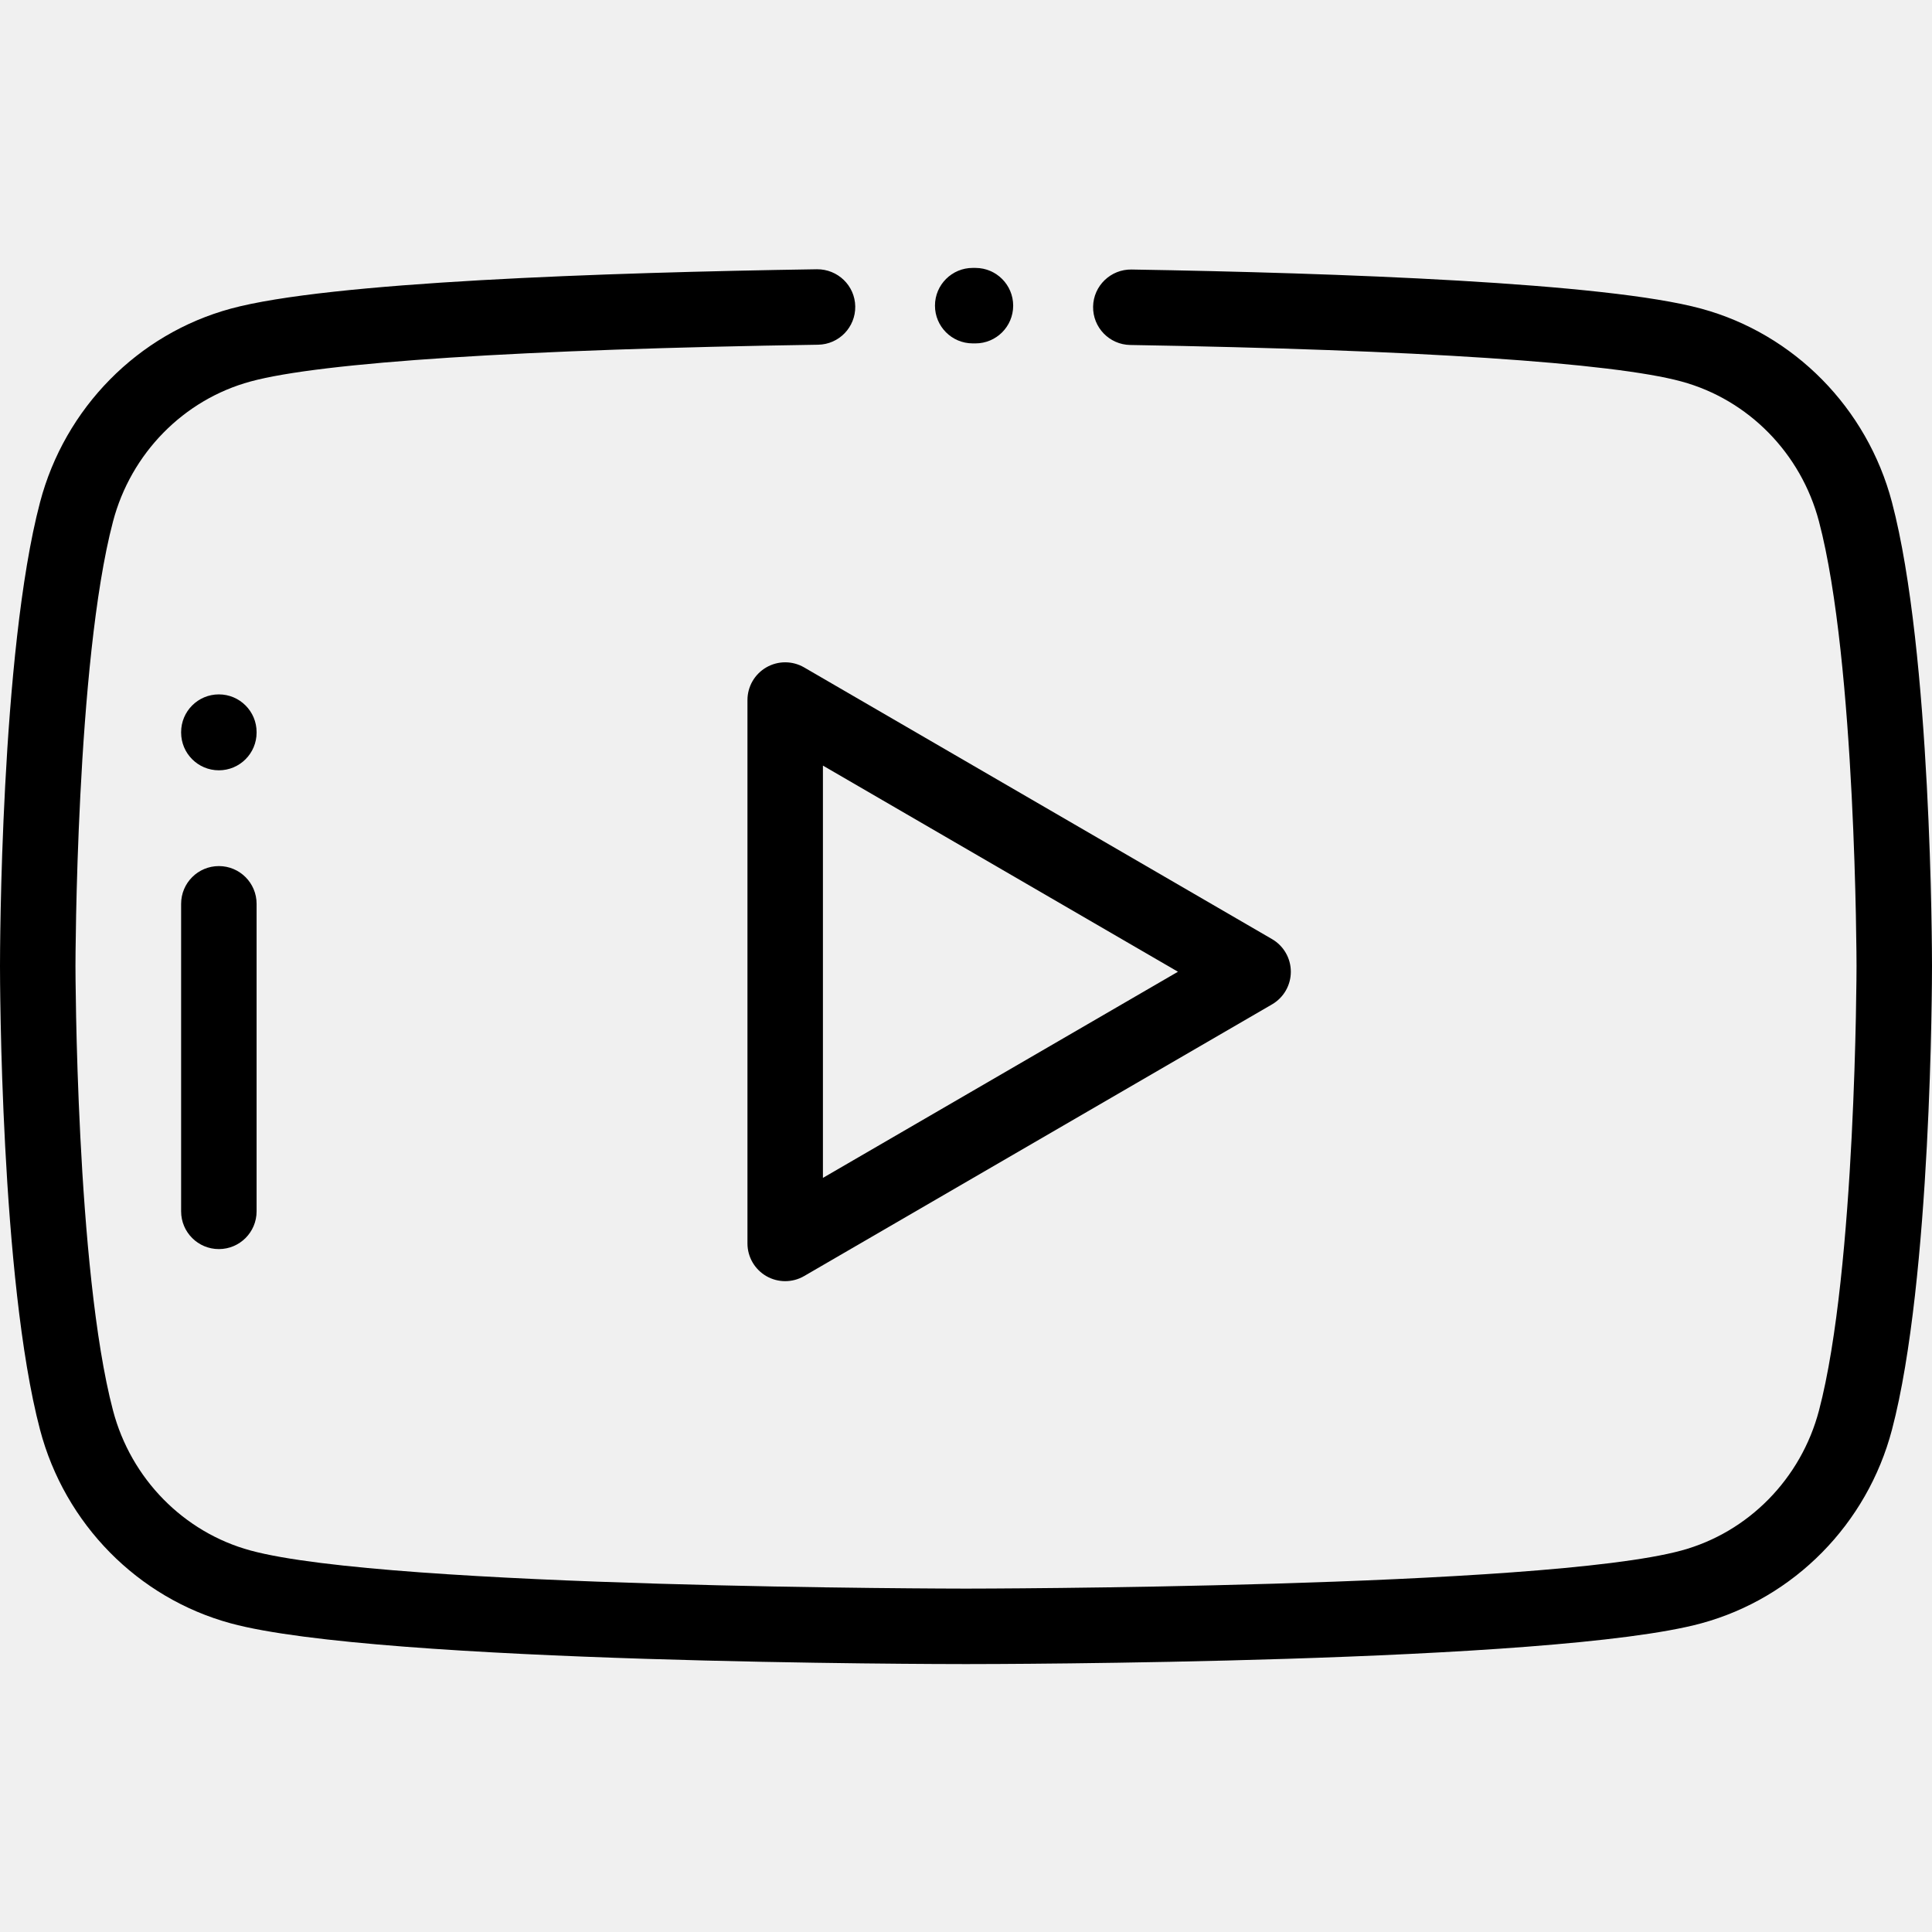
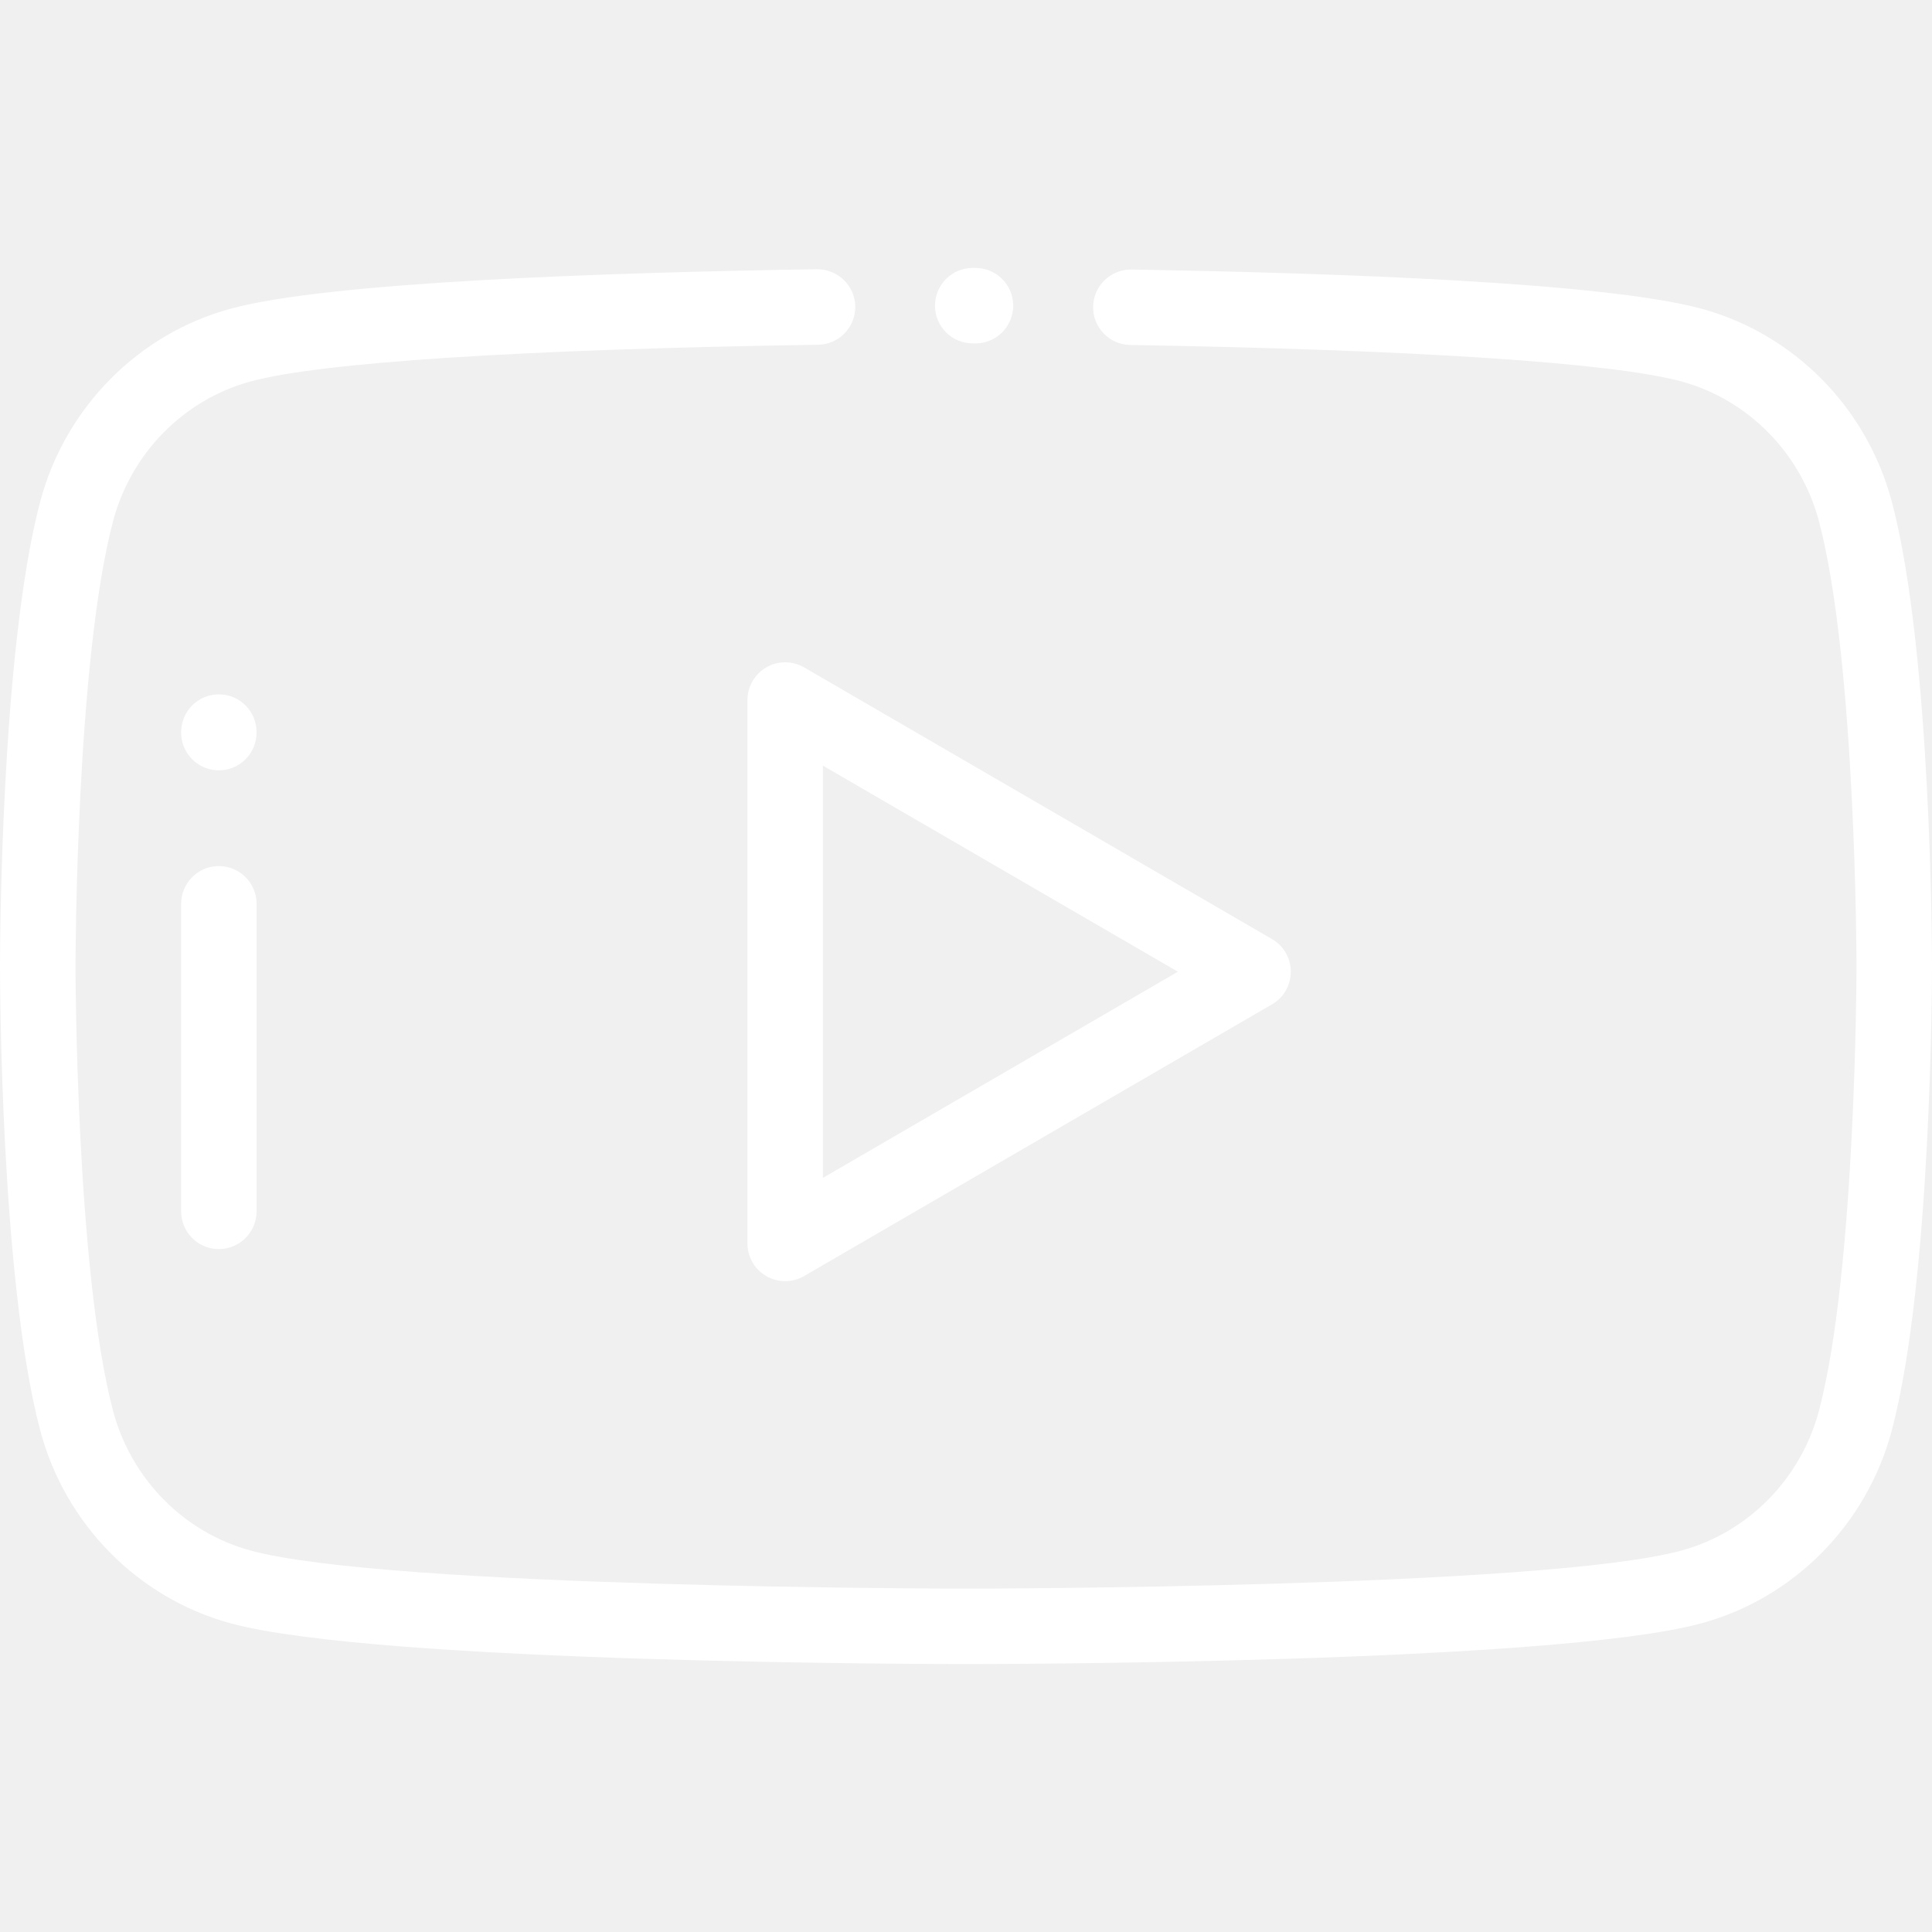
- <svg xmlns="http://www.w3.org/2000/svg" version="1.1" id="Capa_1" x="0px" y="0px" viewBox="0 0 512 512" style="enable-background:new 0 0 512 512;" xml:space="preserve">
-   <g>
-     <g>
-       <path d="M258.53,71.003l-0.724-0.002c-0.01,0-0.018,0-0.028,0c-5.51,0-9.985,4.459-10,9.973c0,0.008,0,0.016,0,0.024    c-0.002,5.512,4.458,9.988,9.973,10.003l0.725,0.002c0.009,0,0.018,0,0.027,0c5.51,0,9.985-4.459,10-9.973    c0-0.008,0-0.016,0-0.024C268.505,75.494,264.045,71.018,258.53,71.003z" />
-     </g>
-   </g>
-   <g>
-     <g>
-       <path d="M501.391,133.108c-6.566-24.965-25.935-44.626-50.542-51.31c-25.375-6.911-96.12-9.456-151-10.373    c-5.49-0.075-10.074,4.31-10.166,9.832c-0.092,5.522,4.31,10.074,9.832,10.166c75.96,1.27,127.838,4.705,146.085,9.674    c17.73,4.816,31.697,19.031,36.45,37.104c9.83,37.283,9.95,116.997,9.95,117.797c0,0.801-0.12,80.515-9.951,117.804    c-4.752,18.067-18.719,32.282-36.455,37.1c-36.648,9.98-188.069,10.097-189.594,10.097c-1.525,0-152.946-0.118-189.6-10.099    c-17.73-4.816-31.697-19.031-36.45-37.104C20.12,336.513,20,256.799,20,255.999c0-0.801,0.12-80.515,9.951-117.803    c4.752-18.067,18.719-32.282,36.455-37.1c18.647-5.078,72.059-8.537,150.399-9.742c5.522-0.084,9.929-4.63,9.845-10.152    c-0.085-5.522-4.645-9.893-10.153-9.845c-56.569,0.869-129.439,3.387-155.34,10.44c-24.613,6.685-43.982,26.347-50.546,51.306    C0.121,172.891,0,252.624,0,255.999s0.121,83.108,10.609,122.89c6.566,24.965,25.935,44.626,50.542,51.31    c39.208,10.677,188.513,10.8,194.849,10.8s155.641-0.123,194.843-10.798c24.613-6.685,43.982-26.347,50.546-51.306    C511.879,339.107,512,259.374,512,255.999S511.879,172.891,501.391,133.108z" />
-     </g>
-   </g>
-   <g>
-     <g>
-       <path d="M58,229.521c-5.523,0-10,4.477-10,10v81.5c0,5.523,4.477,10,10,10s10-4.477,10-10v-81.5    C68,233.998,63.523,229.521,58,229.521z" />
-     </g>
-   </g>
-   <g>
-     <g>
-       <path d="M58,184.021c-5.523,0-10,4.477-10,10v0.118c0,5.523,4.477,10,10,10s10-4.477,10-10v-0.118    C68,188.498,63.523,184.021,58,184.021z" />
-     </g>
-   </g>
-   <g>
-     <g>
-       <path d="M337.106,248.873l-124-72c-3.094-1.797-6.911-1.804-10.011-0.019c-3.1,1.785-5.011,5.09-5.011,8.667v144    c0,3.578,1.911,6.882,5.011,8.667c1.544,0.889,3.266,1.333,4.989,1.333c1.735,0,3.47-0.45,5.022-1.352l124-72    c3.083-1.79,4.979-5.084,4.979-8.648C342.085,253.957,340.188,250.663,337.106,248.873z M218.084,312.151v-109.26l94.085,54.63    L218.084,312.151z" />
-     </g>
-   </g>
-   <g>
- </g>
-   <g>
- </g>
-   <g>
- </g>
-   <g>
- </g>
-   <g>
- </g>
-   <g>
- </g>
-   <g>
- </g>
-   <g>
- </g>
-   <g>
- </g>
-   <g>
- </g>
-   <g>
- </g>
-   <g>
- </g>
-   <g>
- </g>
-   <g>
- </g>
-   <g>
- </g>
+ <svg xmlns="http://www.w3.org/2000/svg" width="25" height="25" viewBox="0 0 25 25" fill="none">
+   <path d="M12.624 3.467L12.588 3.467C12.588 3.467 12.587 3.467 12.587 3.467C12.318 3.467 12.099 3.685 12.099 3.954C12.099 3.954 12.099 3.955 12.099 3.955C12.098 4.224 12.316 4.443 12.586 4.443L12.621 4.444C12.621 4.444 12.622 4.444 12.622 4.444C12.891 4.444 13.11 4.226 13.111 3.957C13.111 3.956 13.111 3.956 13.111 3.955C13.111 3.686 12.893 3.468 12.624 3.467Z" fill="white" />
+   <path d="M24.482 6.499C24.161 5.28 23.216 4.32 22.014 3.994C20.775 3.657 17.321 3.532 14.641 3.488C14.373 3.484 14.149 3.698 14.145 3.968C14.14 4.237 14.355 4.46 14.625 4.464C18.334 4.526 20.867 4.694 21.758 4.936C22.623 5.172 23.305 5.866 23.538 6.748C24.018 8.569 24.023 12.461 24.023 12.5C24.023 12.539 24.018 16.431 23.538 18.252C23.305 19.134 22.623 19.828 21.758 20.064C19.968 20.551 12.575 20.557 12.5 20.557C12.425 20.557 5.032 20.551 3.242 20.064C2.376 19.828 1.694 19.134 1.462 18.252C0.982 16.431 0.977 12.539 0.977 12.5C0.977 12.461 0.982 8.569 1.462 6.748C1.694 5.866 2.376 5.172 3.242 4.936C4.153 4.688 6.761 4.52 10.586 4.461C10.856 4.457 11.071 4.235 11.067 3.965C11.063 3.695 10.84 3.482 10.571 3.484C7.809 3.527 4.251 3.65 2.986 3.994C1.784 4.32 0.839 5.281 0.518 6.499C0.006 8.442 0 12.335 0 12.5C0 12.665 0.006 16.558 0.518 18.5C0.839 19.72 1.784 20.68 2.986 21.006C4.9 21.527 12.191 21.533 12.5 21.533C12.809 21.533 20.1 21.527 22.014 21.006C23.216 20.68 24.161 19.72 24.482 18.501C24.994 16.558 25 12.665 25 12.5C25 12.335 24.994 8.442 24.482 6.499Z" fill="white" />
+   <path d="M2.832 11.207C2.562 11.207 2.344 11.426 2.344 11.695V15.675C2.344 15.944 2.562 16.163 2.832 16.163C3.102 16.163 3.32 15.944 3.32 15.675V11.695C3.32 11.426 3.102 11.207 2.832 11.207Z" fill="white" />
+   <path d="M2.832 8.985C2.562 8.985 2.344 9.204 2.344 9.474V9.479C2.344 9.749 2.562 9.968 2.832 9.968C3.102 9.968 3.32 9.749 3.32 9.479V9.474C3.32 9.204 3.102 8.985 2.832 8.985Z" fill="white" />
+   <path d="M16.46 12.152L10.405 8.636C10.254 8.549 10.068 8.548 9.917 8.635C9.765 8.723 9.672 8.884 9.672 9.059V16.09C9.672 16.265 9.765 16.426 9.917 16.513C9.992 16.556 10.076 16.578 10.16 16.578C10.245 16.578 10.33 16.556 10.405 16.512L16.46 12.996C16.611 12.909 16.703 12.748 16.703 12.574C16.703 12.4 16.611 12.239 16.46 12.152ZM10.648 15.242V9.907L15.242 12.574L10.648 15.242Z" fill="white" />
</svg>
